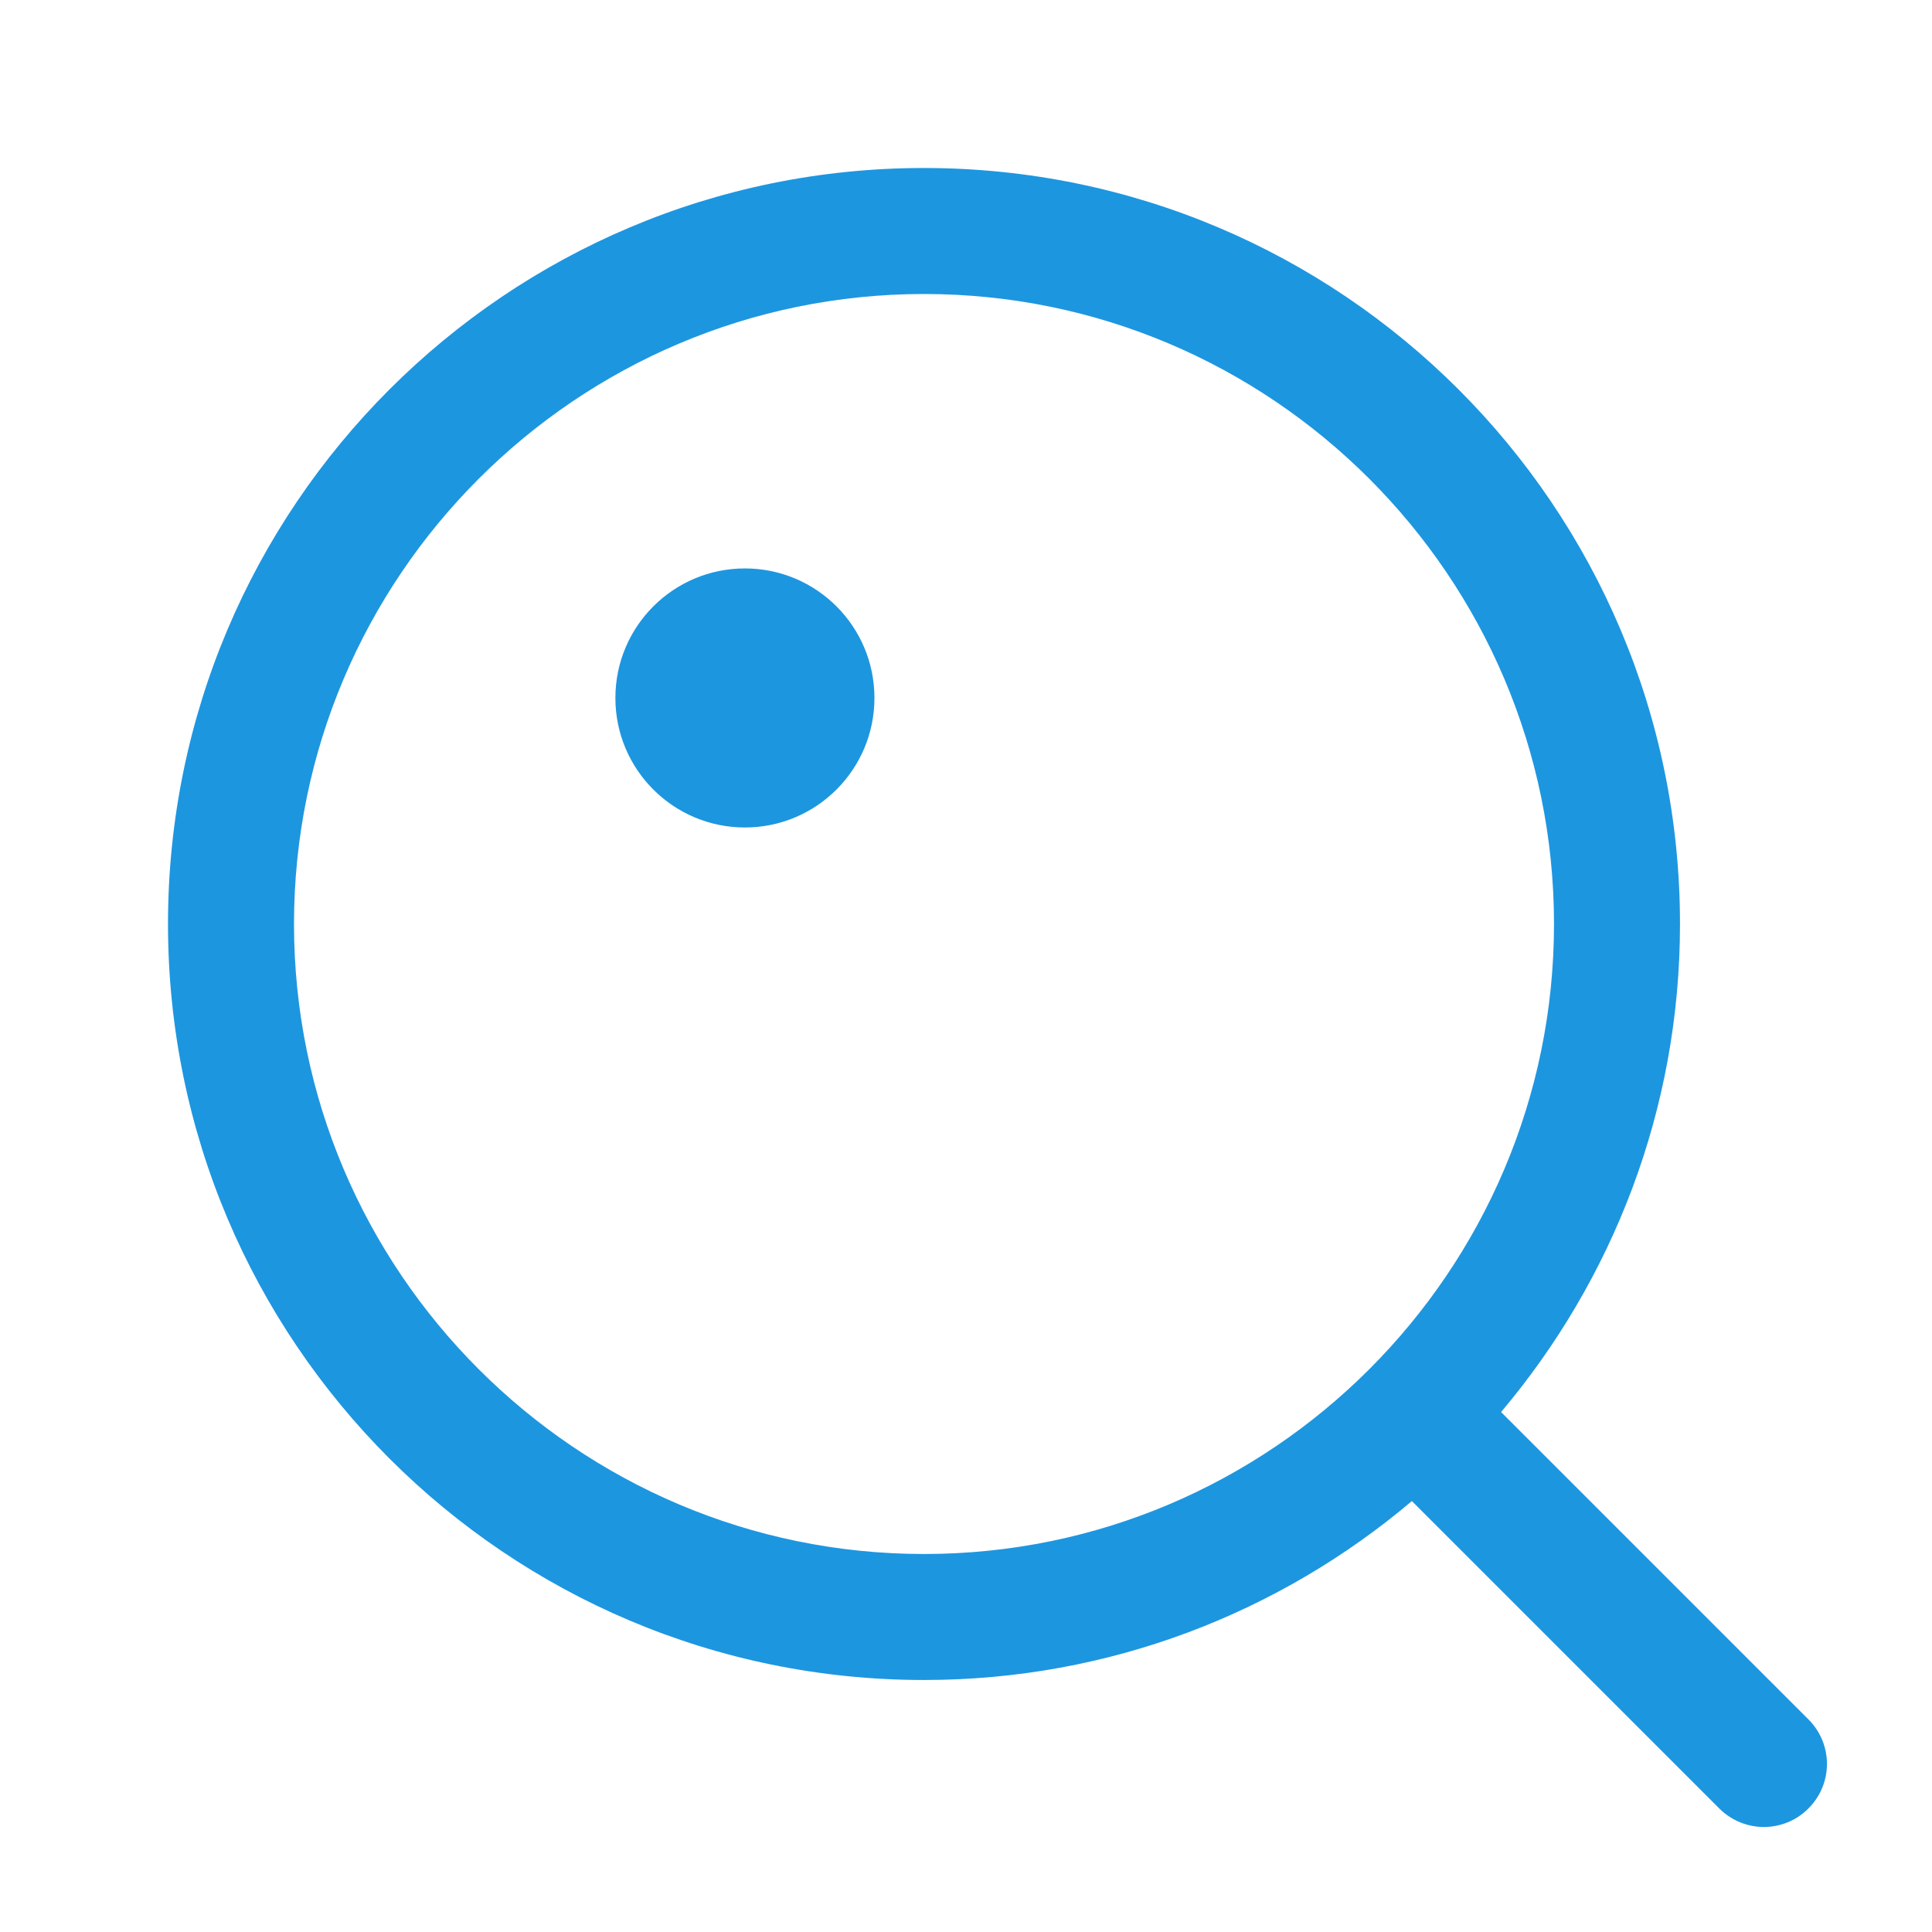
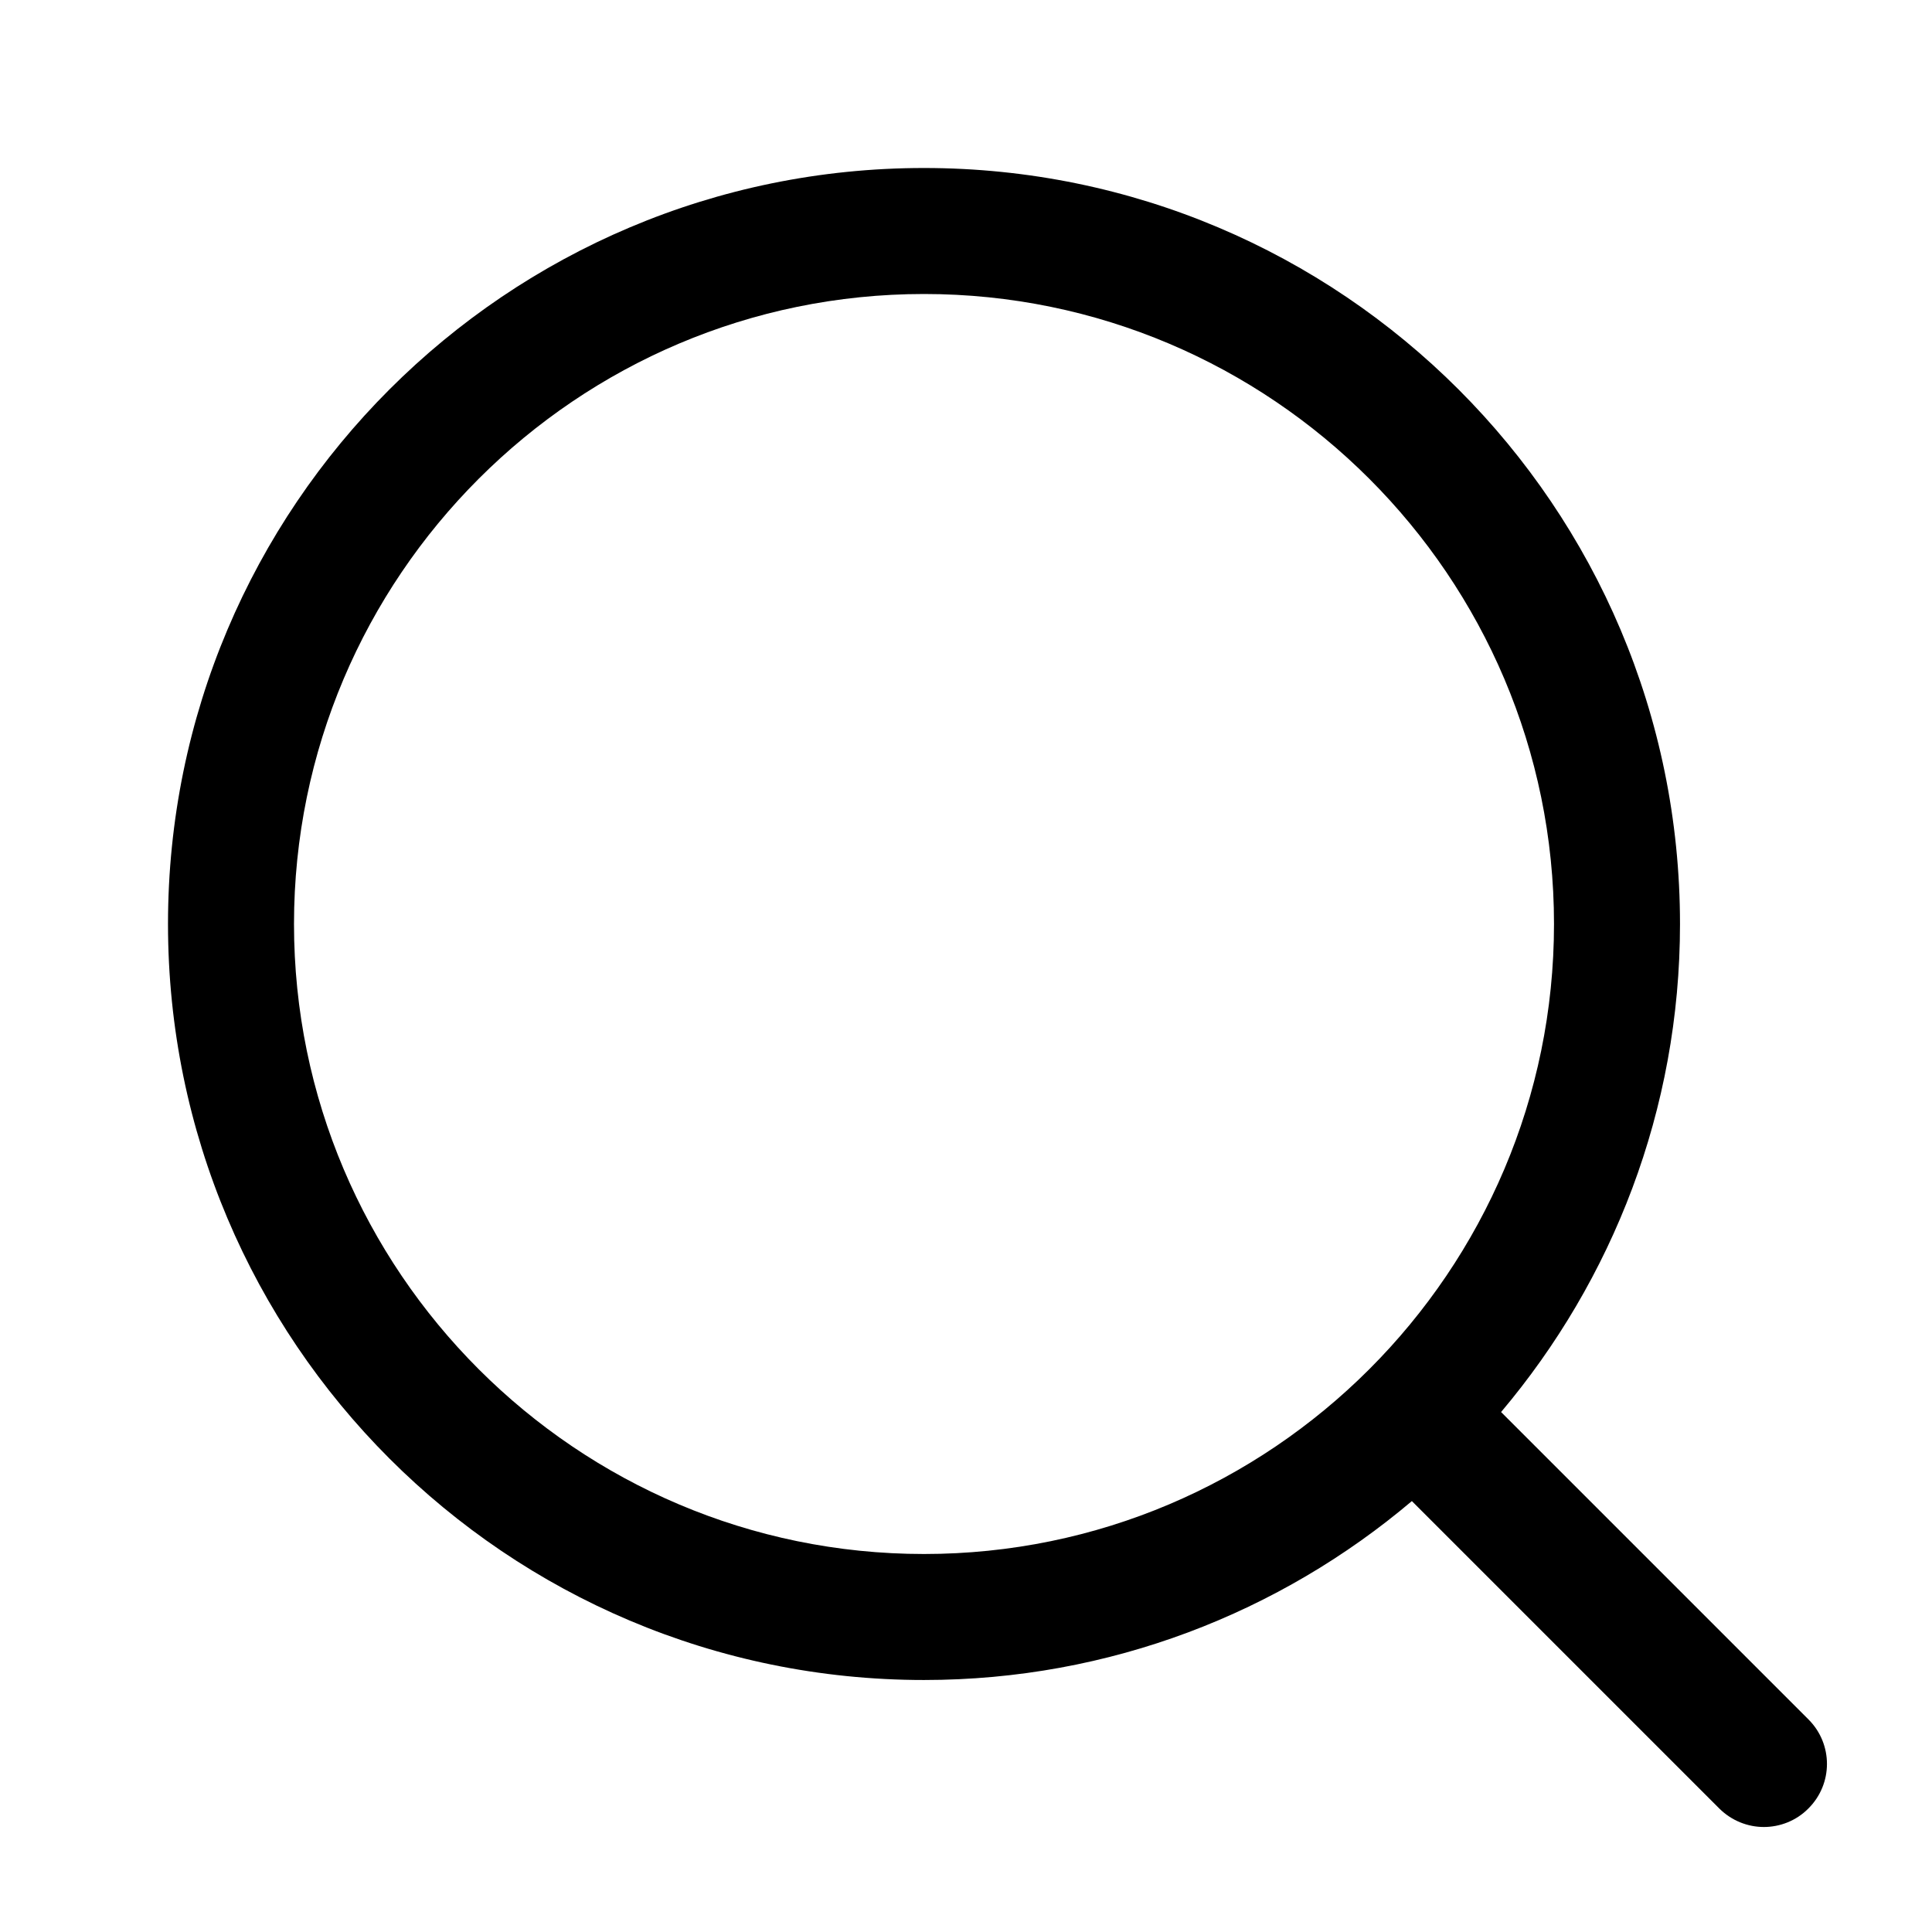
<svg xmlns="http://www.w3.org/2000/svg" width="32px" height="32px" viewBox="0 0 23 23 " version="1.1">
  <defs />
-   <g fill="#1d96e0">
+   <g>
    <path d="M21.53 20.47l-3.66-3.66C19.195 15.24 20 13.214 20 11c0-4.97-4.03-9-9-9s-9 4.03-9 9 4.03 9 9 9c2.215 0 4.24-.804 5.808-2.13l3.66 3.66c.147.146.34.22.53.22s.385-.073.53-.22c.295-.293.295-.767.002-1.06zM3.5 11c0-4.135 3.365-7.5 7.5-7.5s7.5 3.365 7.5 7.5-3.365 7.5-7.5 7.5-7.5-3.365-7.5-7.5z" />
-     <circle cx="8.868" cy="8.309" r="1.542" />
  </g>
</svg>
